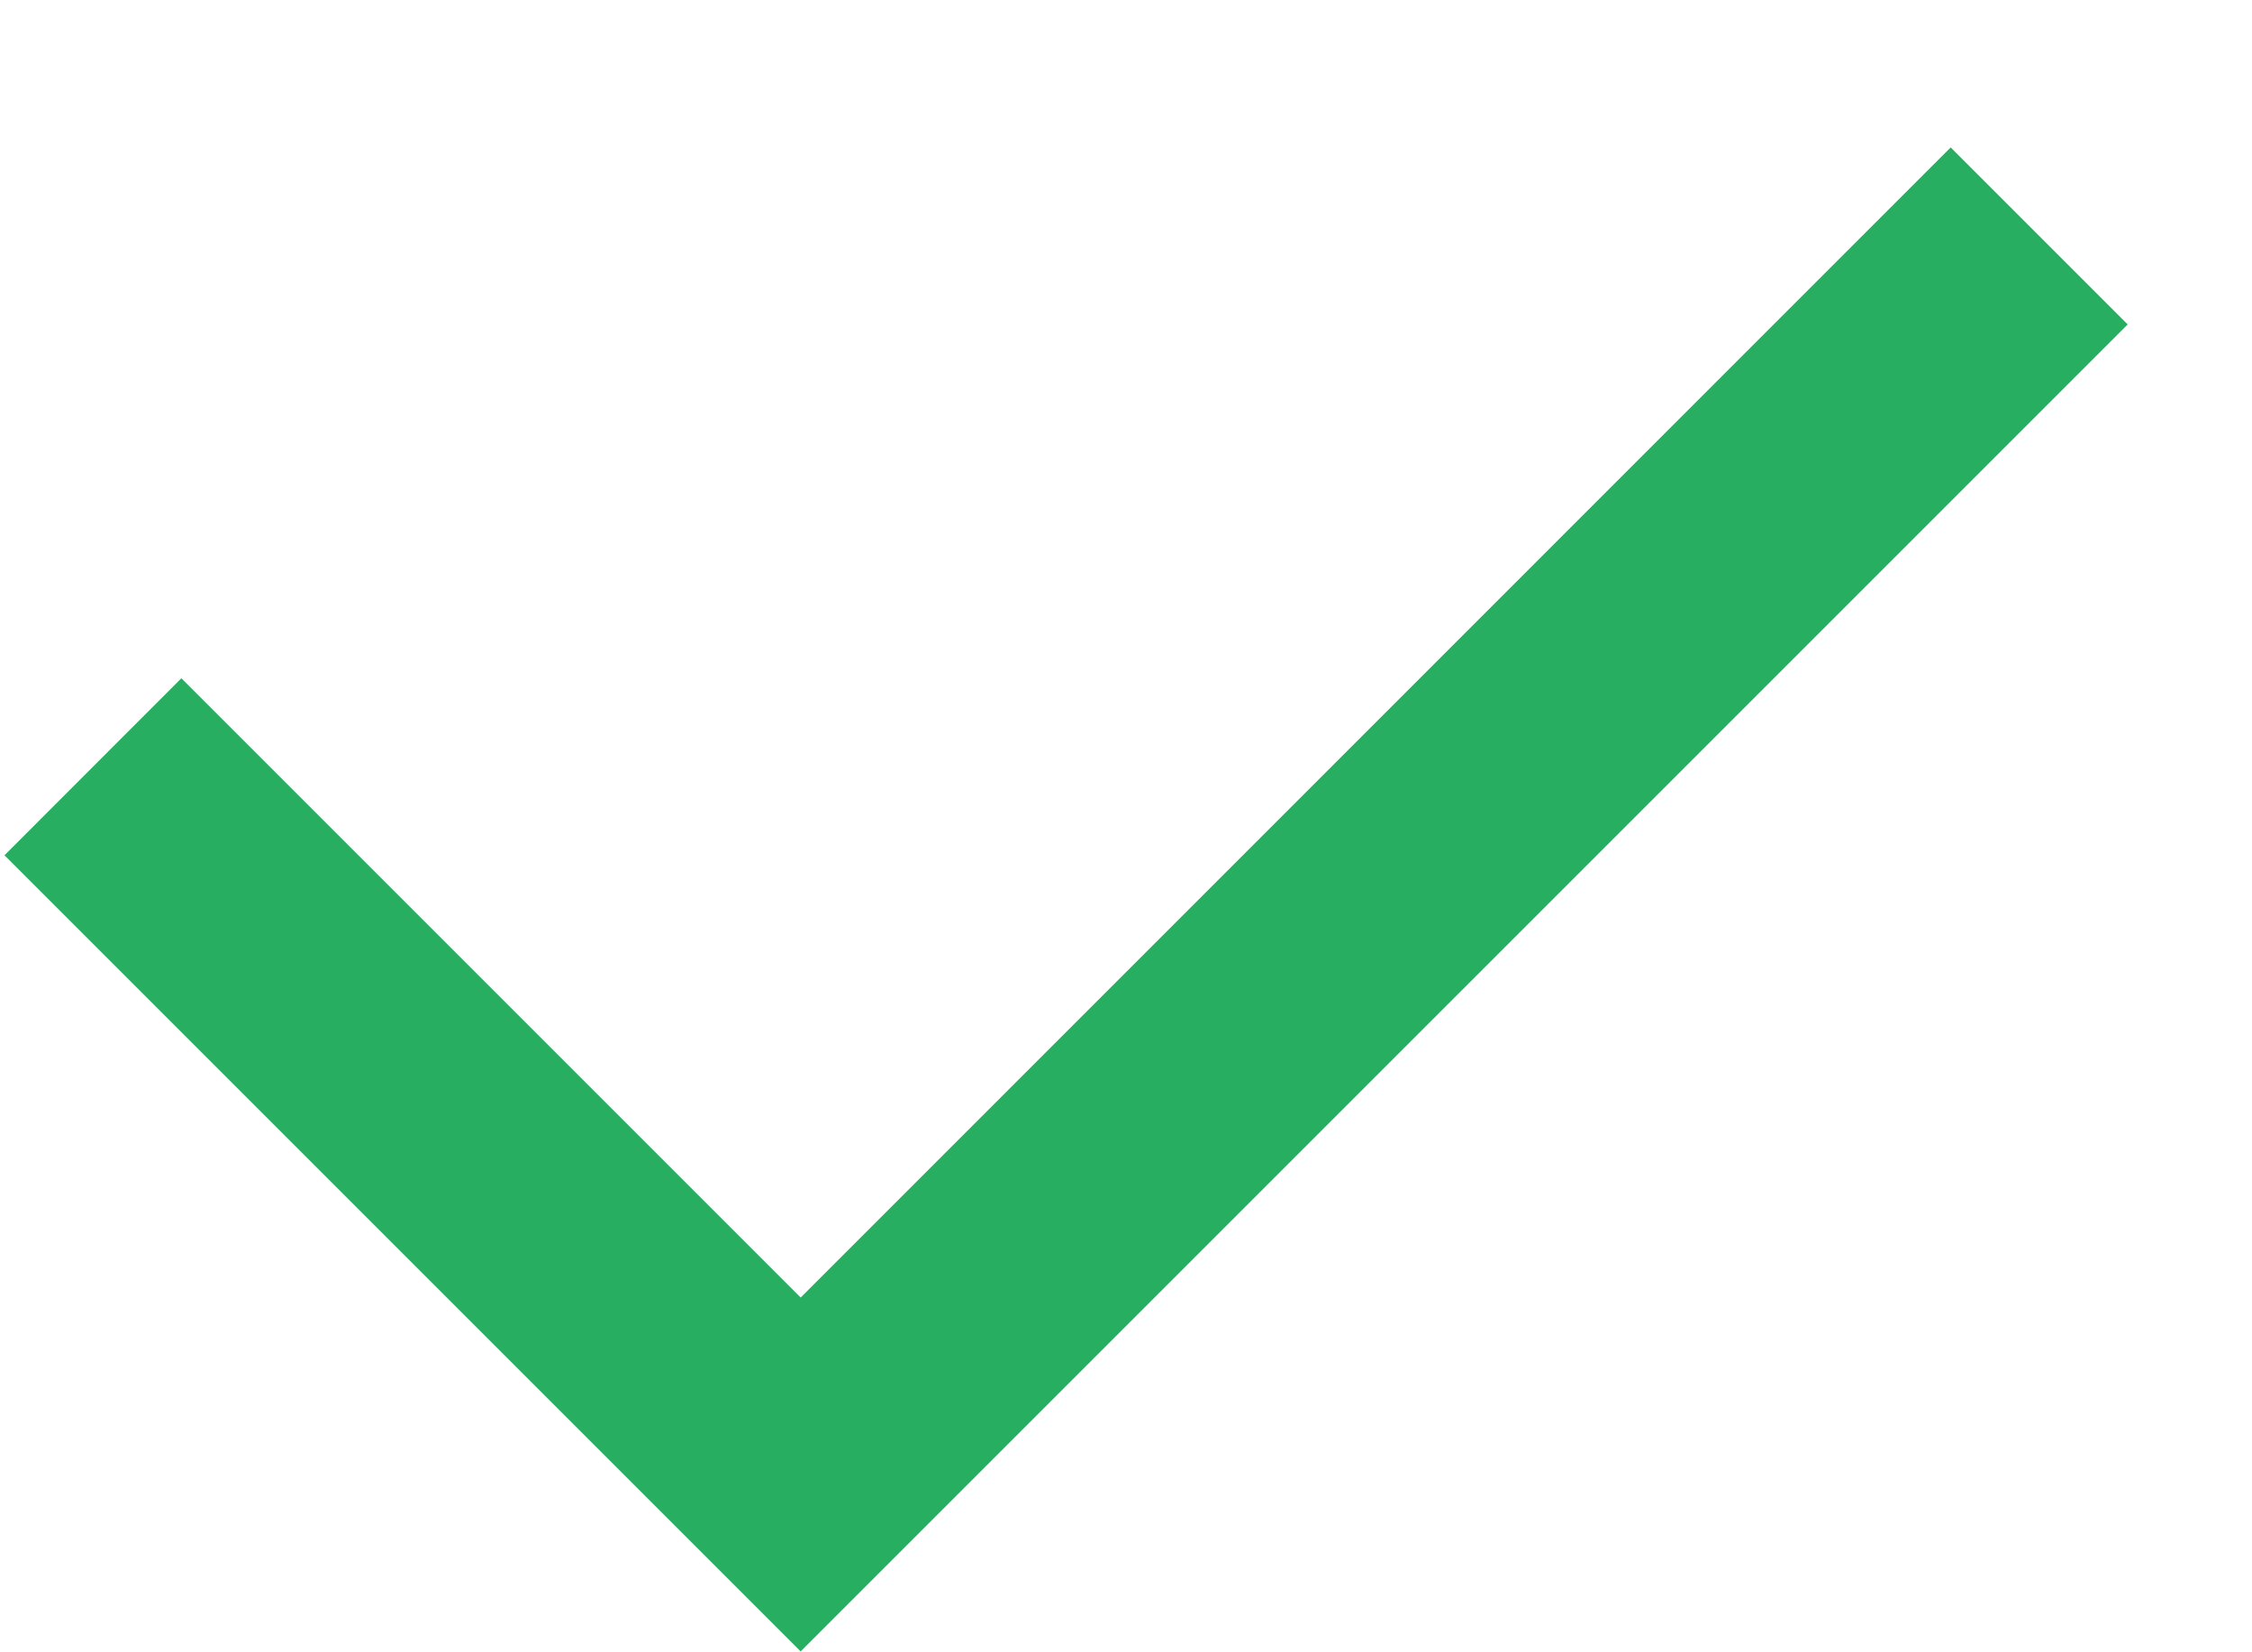
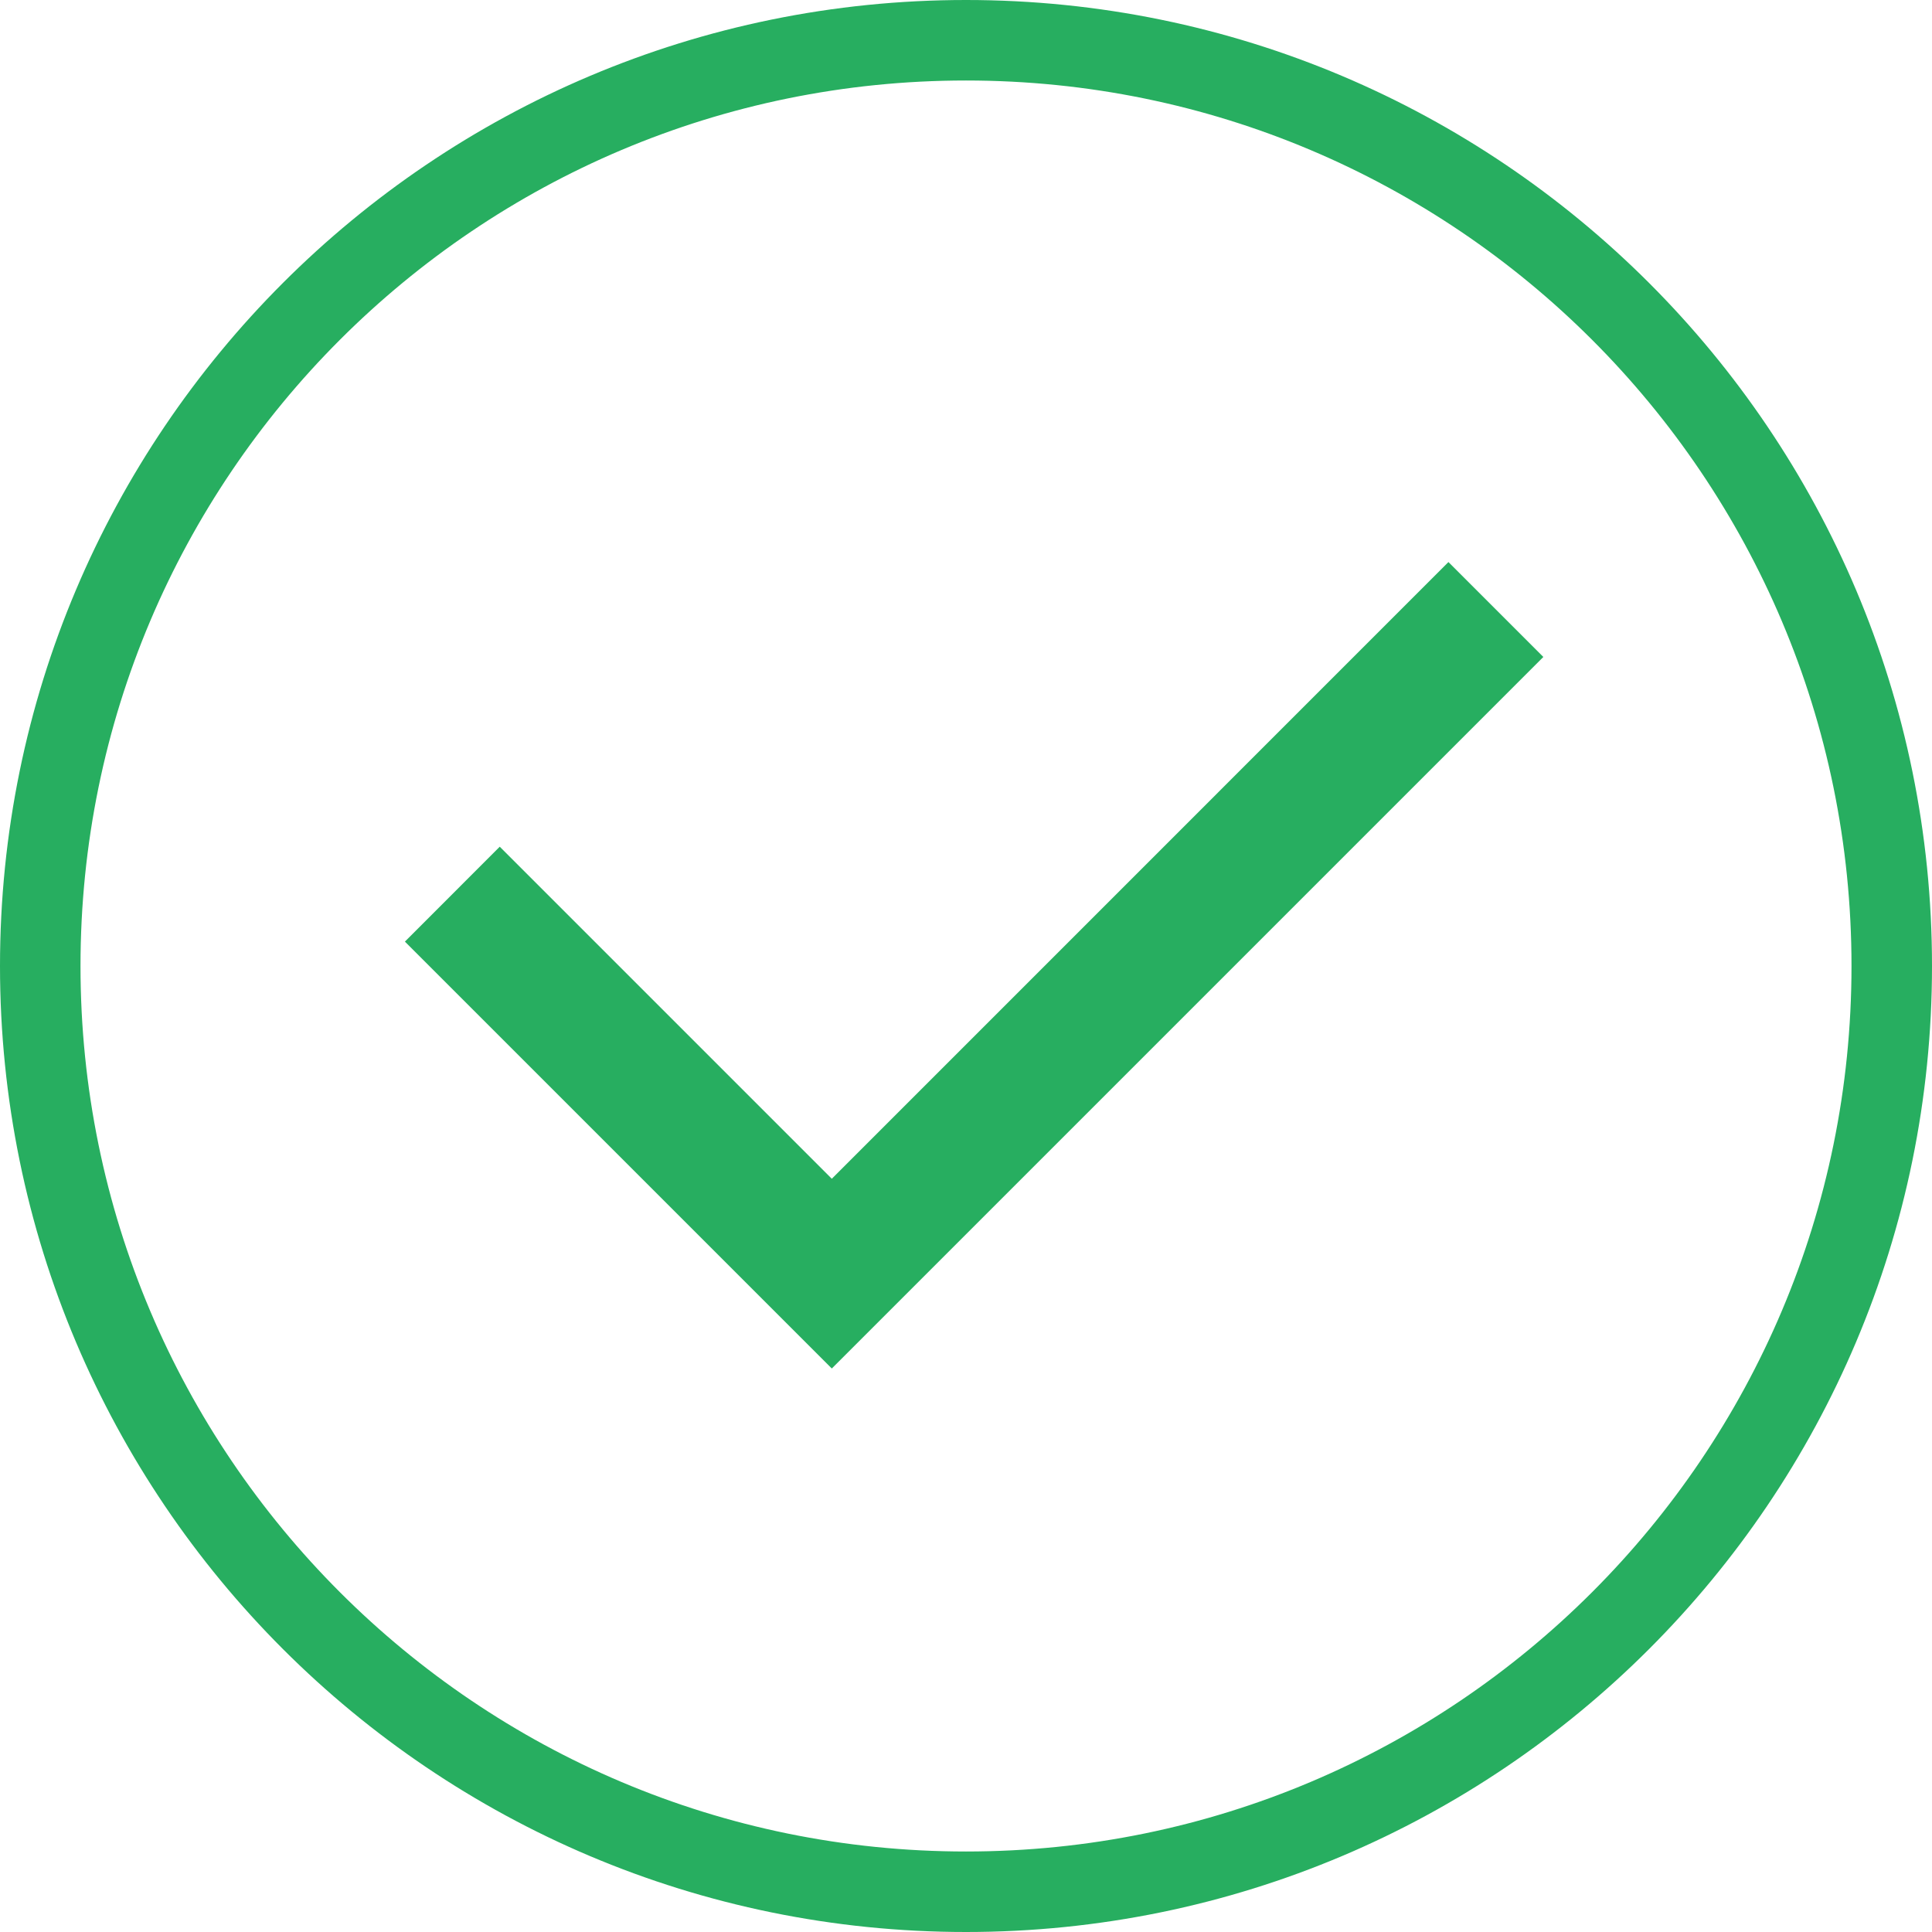
- <svg xmlns="http://www.w3.org/2000/svg" width="15" height="11" viewBox="0 0 15 11" fill="none">
-   <path d="M5.333 8.643L12.993 0.982L14.172 2.161L5.333 11L0.03 5.697L1.208 4.518L5.333 8.643Z" fill="#27AE60" />
+ <svg xmlns="http://www.w3.org/2000/svg" width="24" height="24" viewBox="0 0 24 24" fill="none">
+   <circle cx="12" cy="12" r="11.5" stroke="#27AE60" />
+   <path d="M10.333 14.643L17.993 6.982L19.172 8.161L10.333 17L5.03 11.697L6.208 10.518L10.333 14.643Z" fill="#27AE60" />
</svg>
